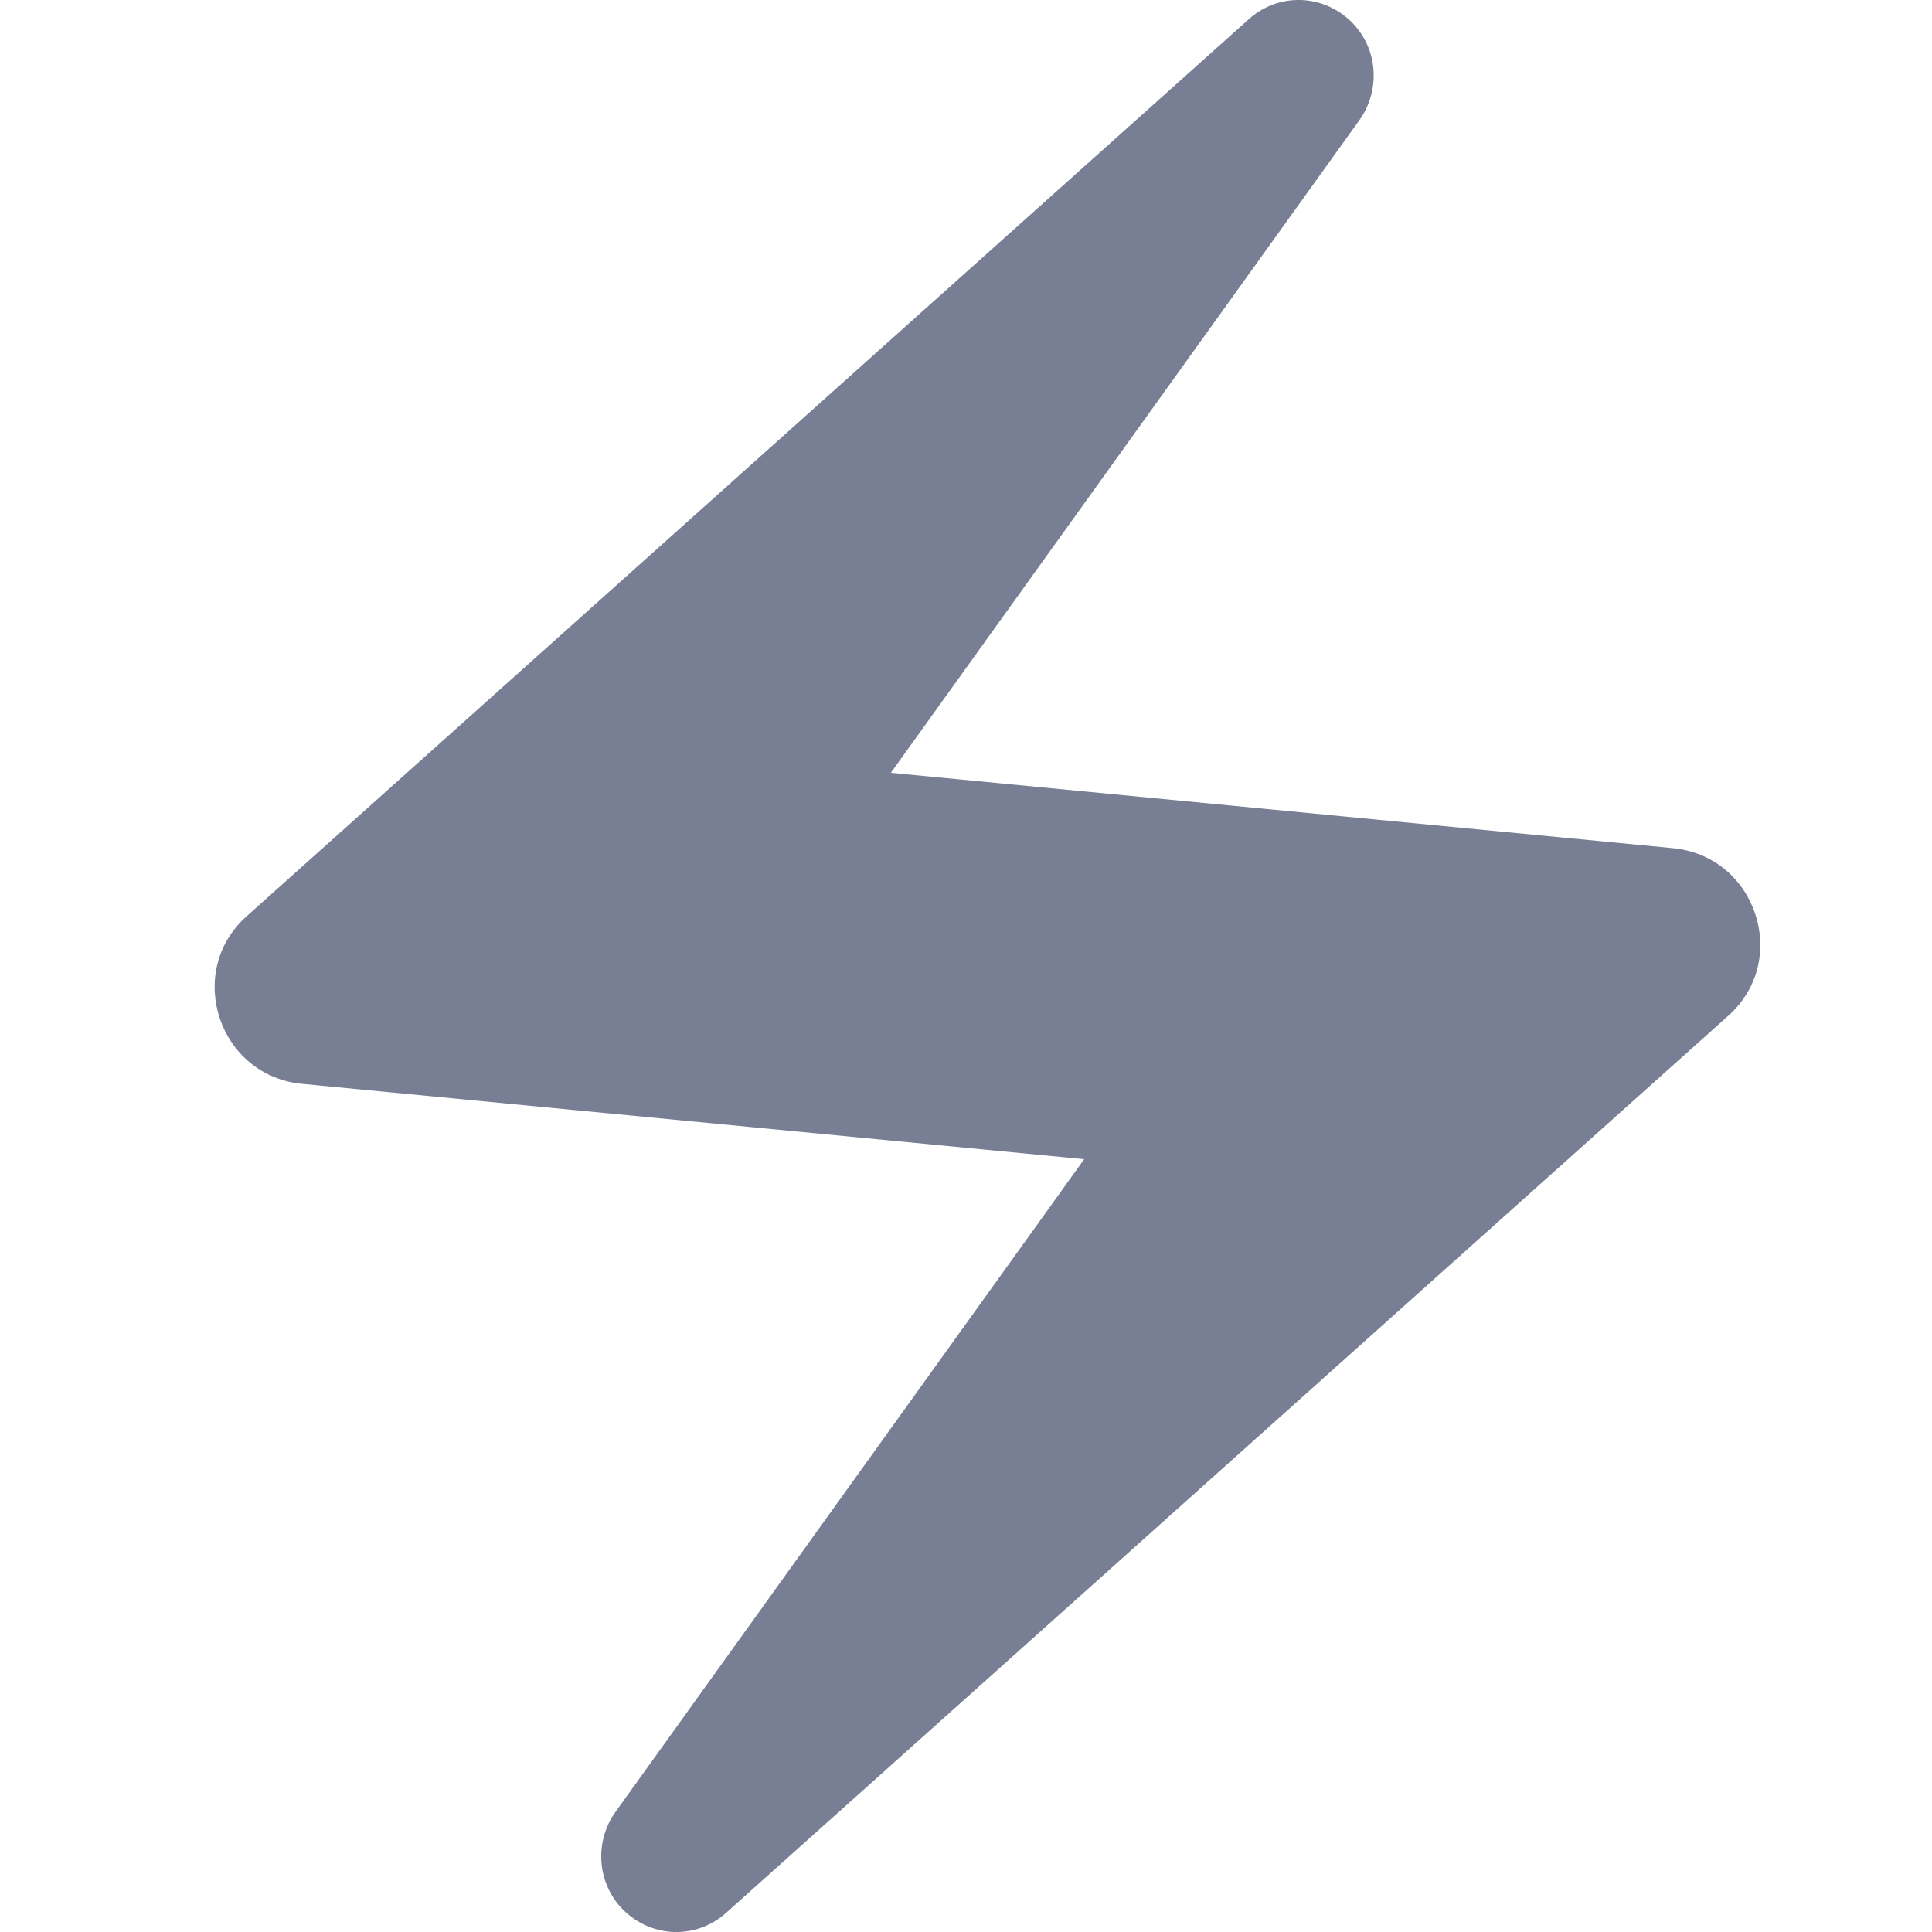
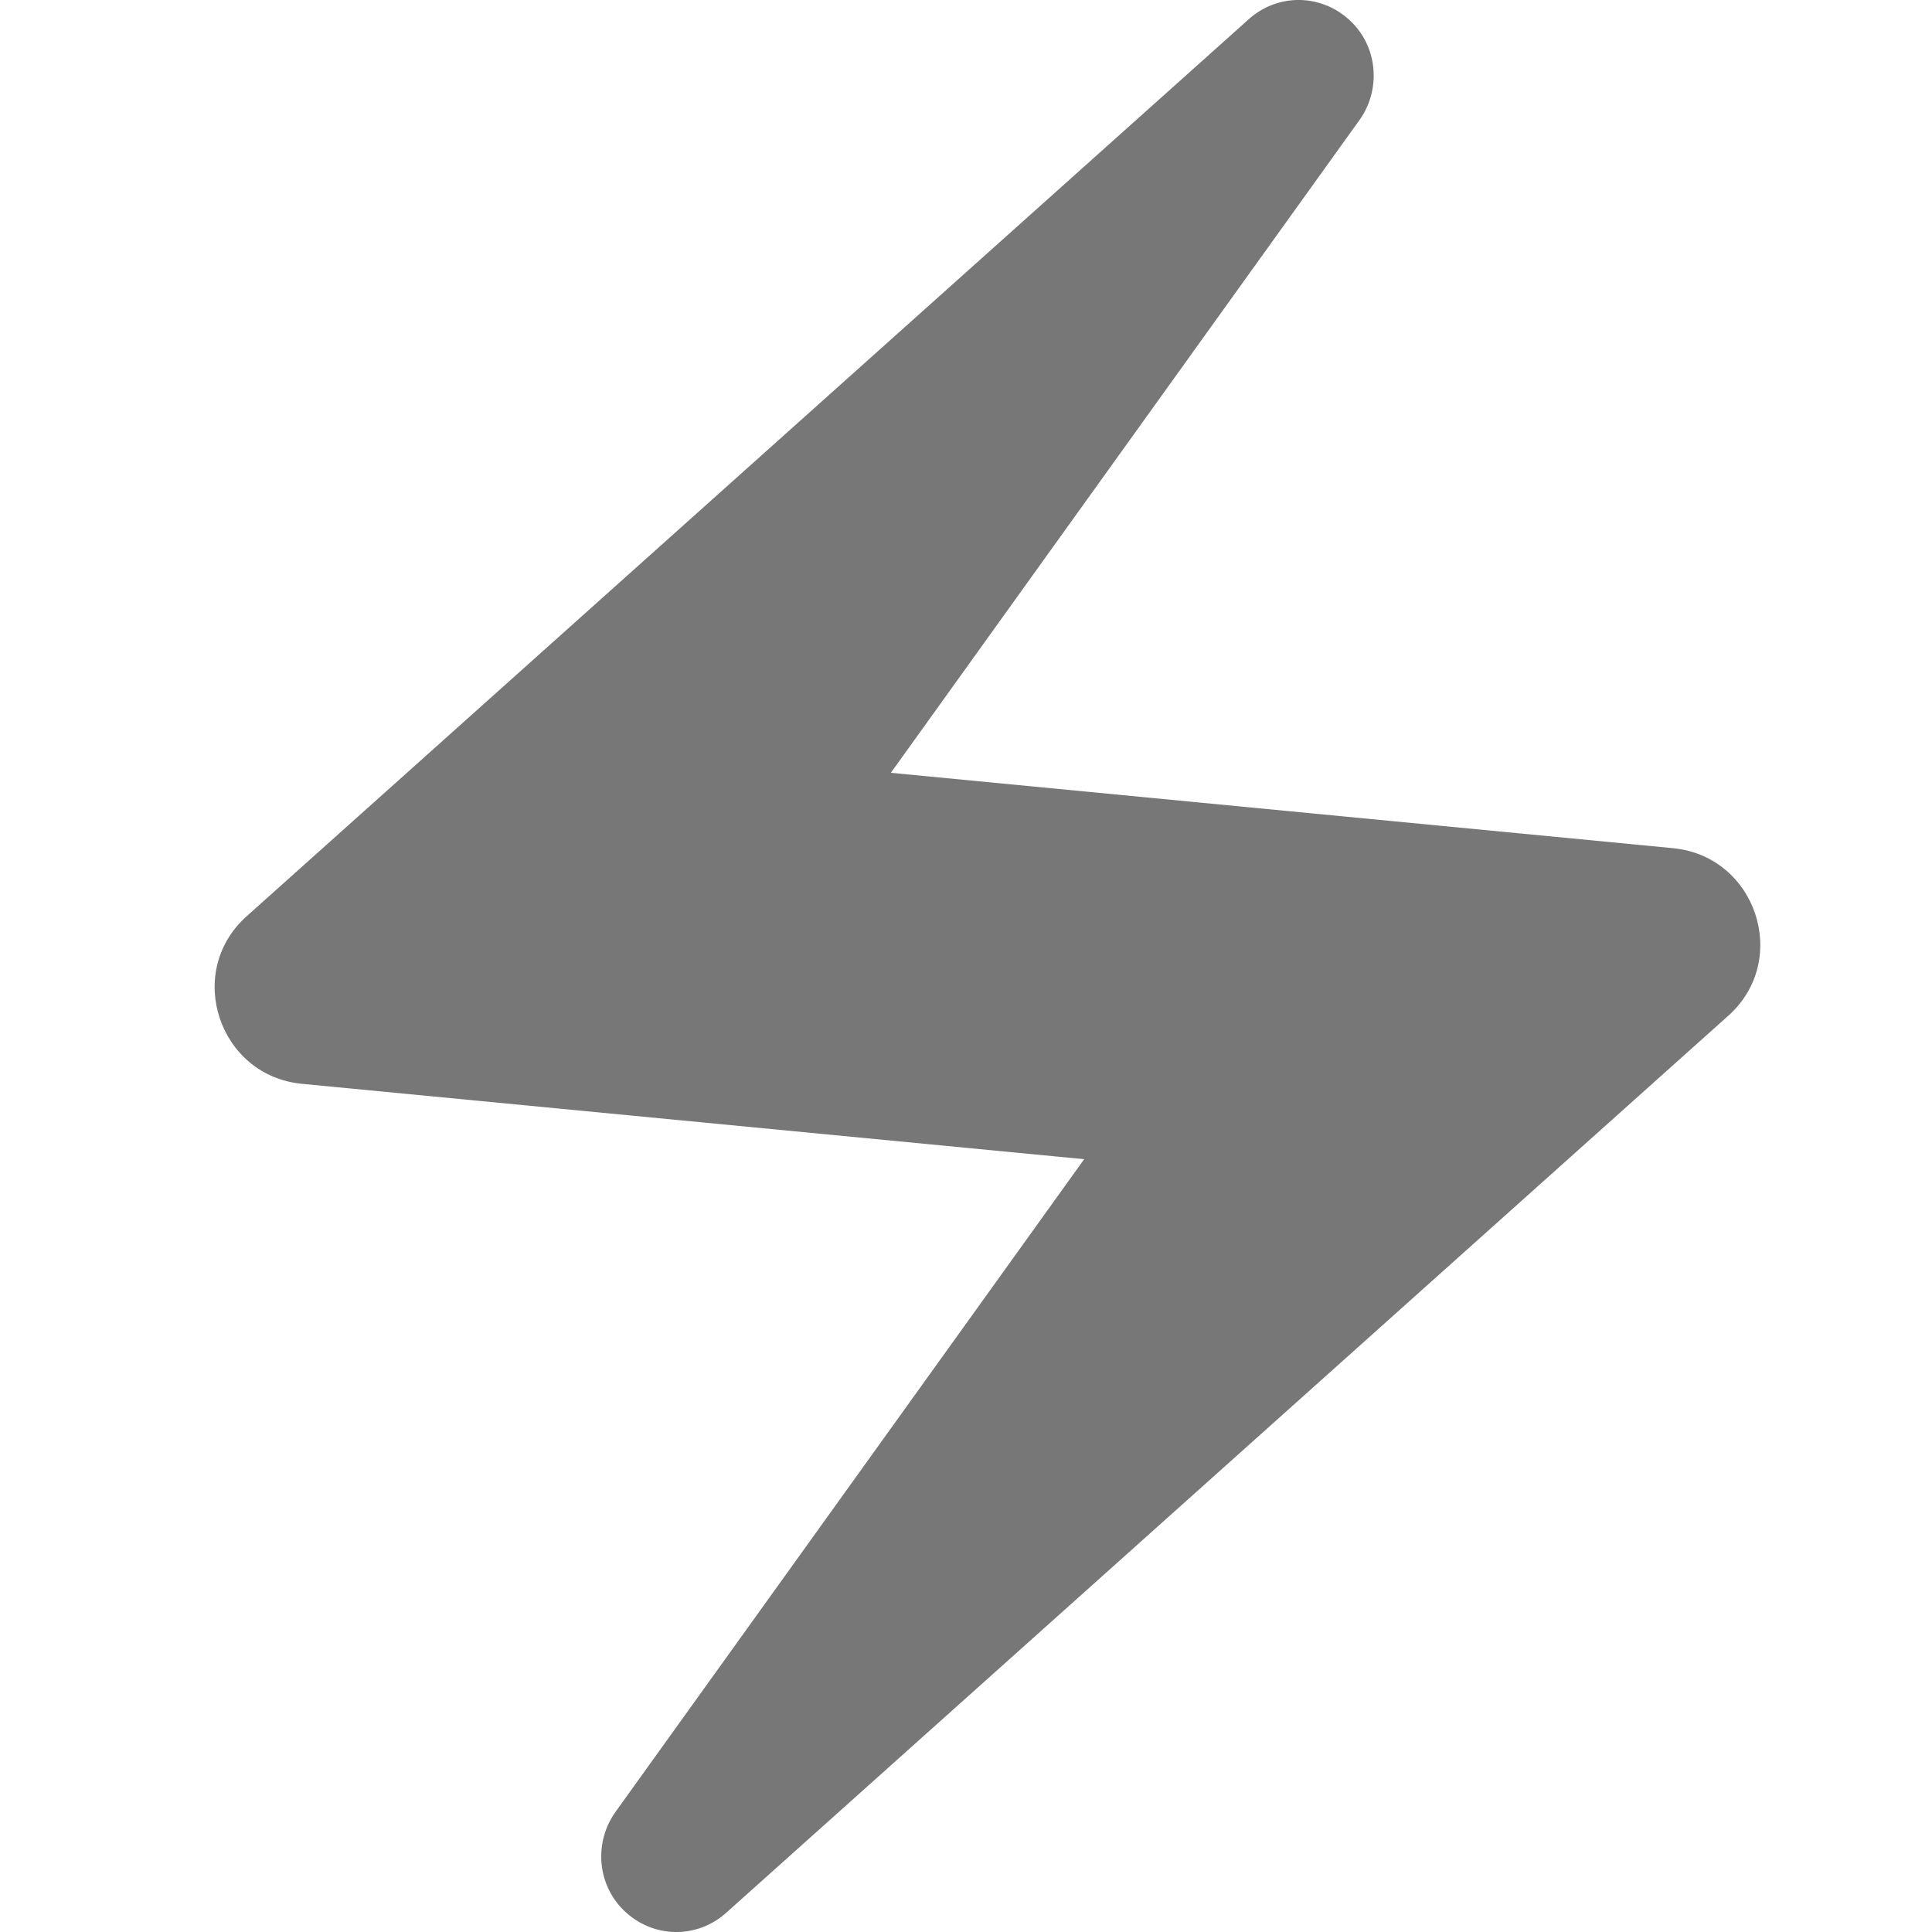
<svg xmlns="http://www.w3.org/2000/svg" width="18" height="18" viewBox="0 0 18 18" fill="none">
-   <path d="M11.622 0.19L2.293 8.541C1.717 9.063 2.041 10.026 2.816 10.098L10.101 10.8L5.733 16.883C5.535 17.162 5.562 17.549 5.805 17.792C6.075 18.062 6.499 18.071 6.778 17.81L16.107 9.459C16.683 8.937 16.359 7.974 15.584 7.902L8.3 7.2L12.667 1.117C12.865 0.838 12.838 0.451 12.595 0.208C12.325 -0.062 11.901 -0.071 11.622 0.19Z" fill="#787e94" />
+   <path d="M11.622 0.19L2.293 8.541C1.717 9.063 2.041 10.026 2.816 10.098L10.101 10.8L5.733 16.883C5.535 17.162 5.562 17.549 5.805 17.792C6.075 18.062 6.499 18.071 6.778 17.81L16.107 9.459C16.683 8.937 16.359 7.974 15.584 7.902L8.3 7.2L12.667 1.117C12.865 0.838 12.838 0.451 12.595 0.208C12.325 -0.062 11.901 -0.071 11.622 0.19Z" fill="#777777" />
</svg>
